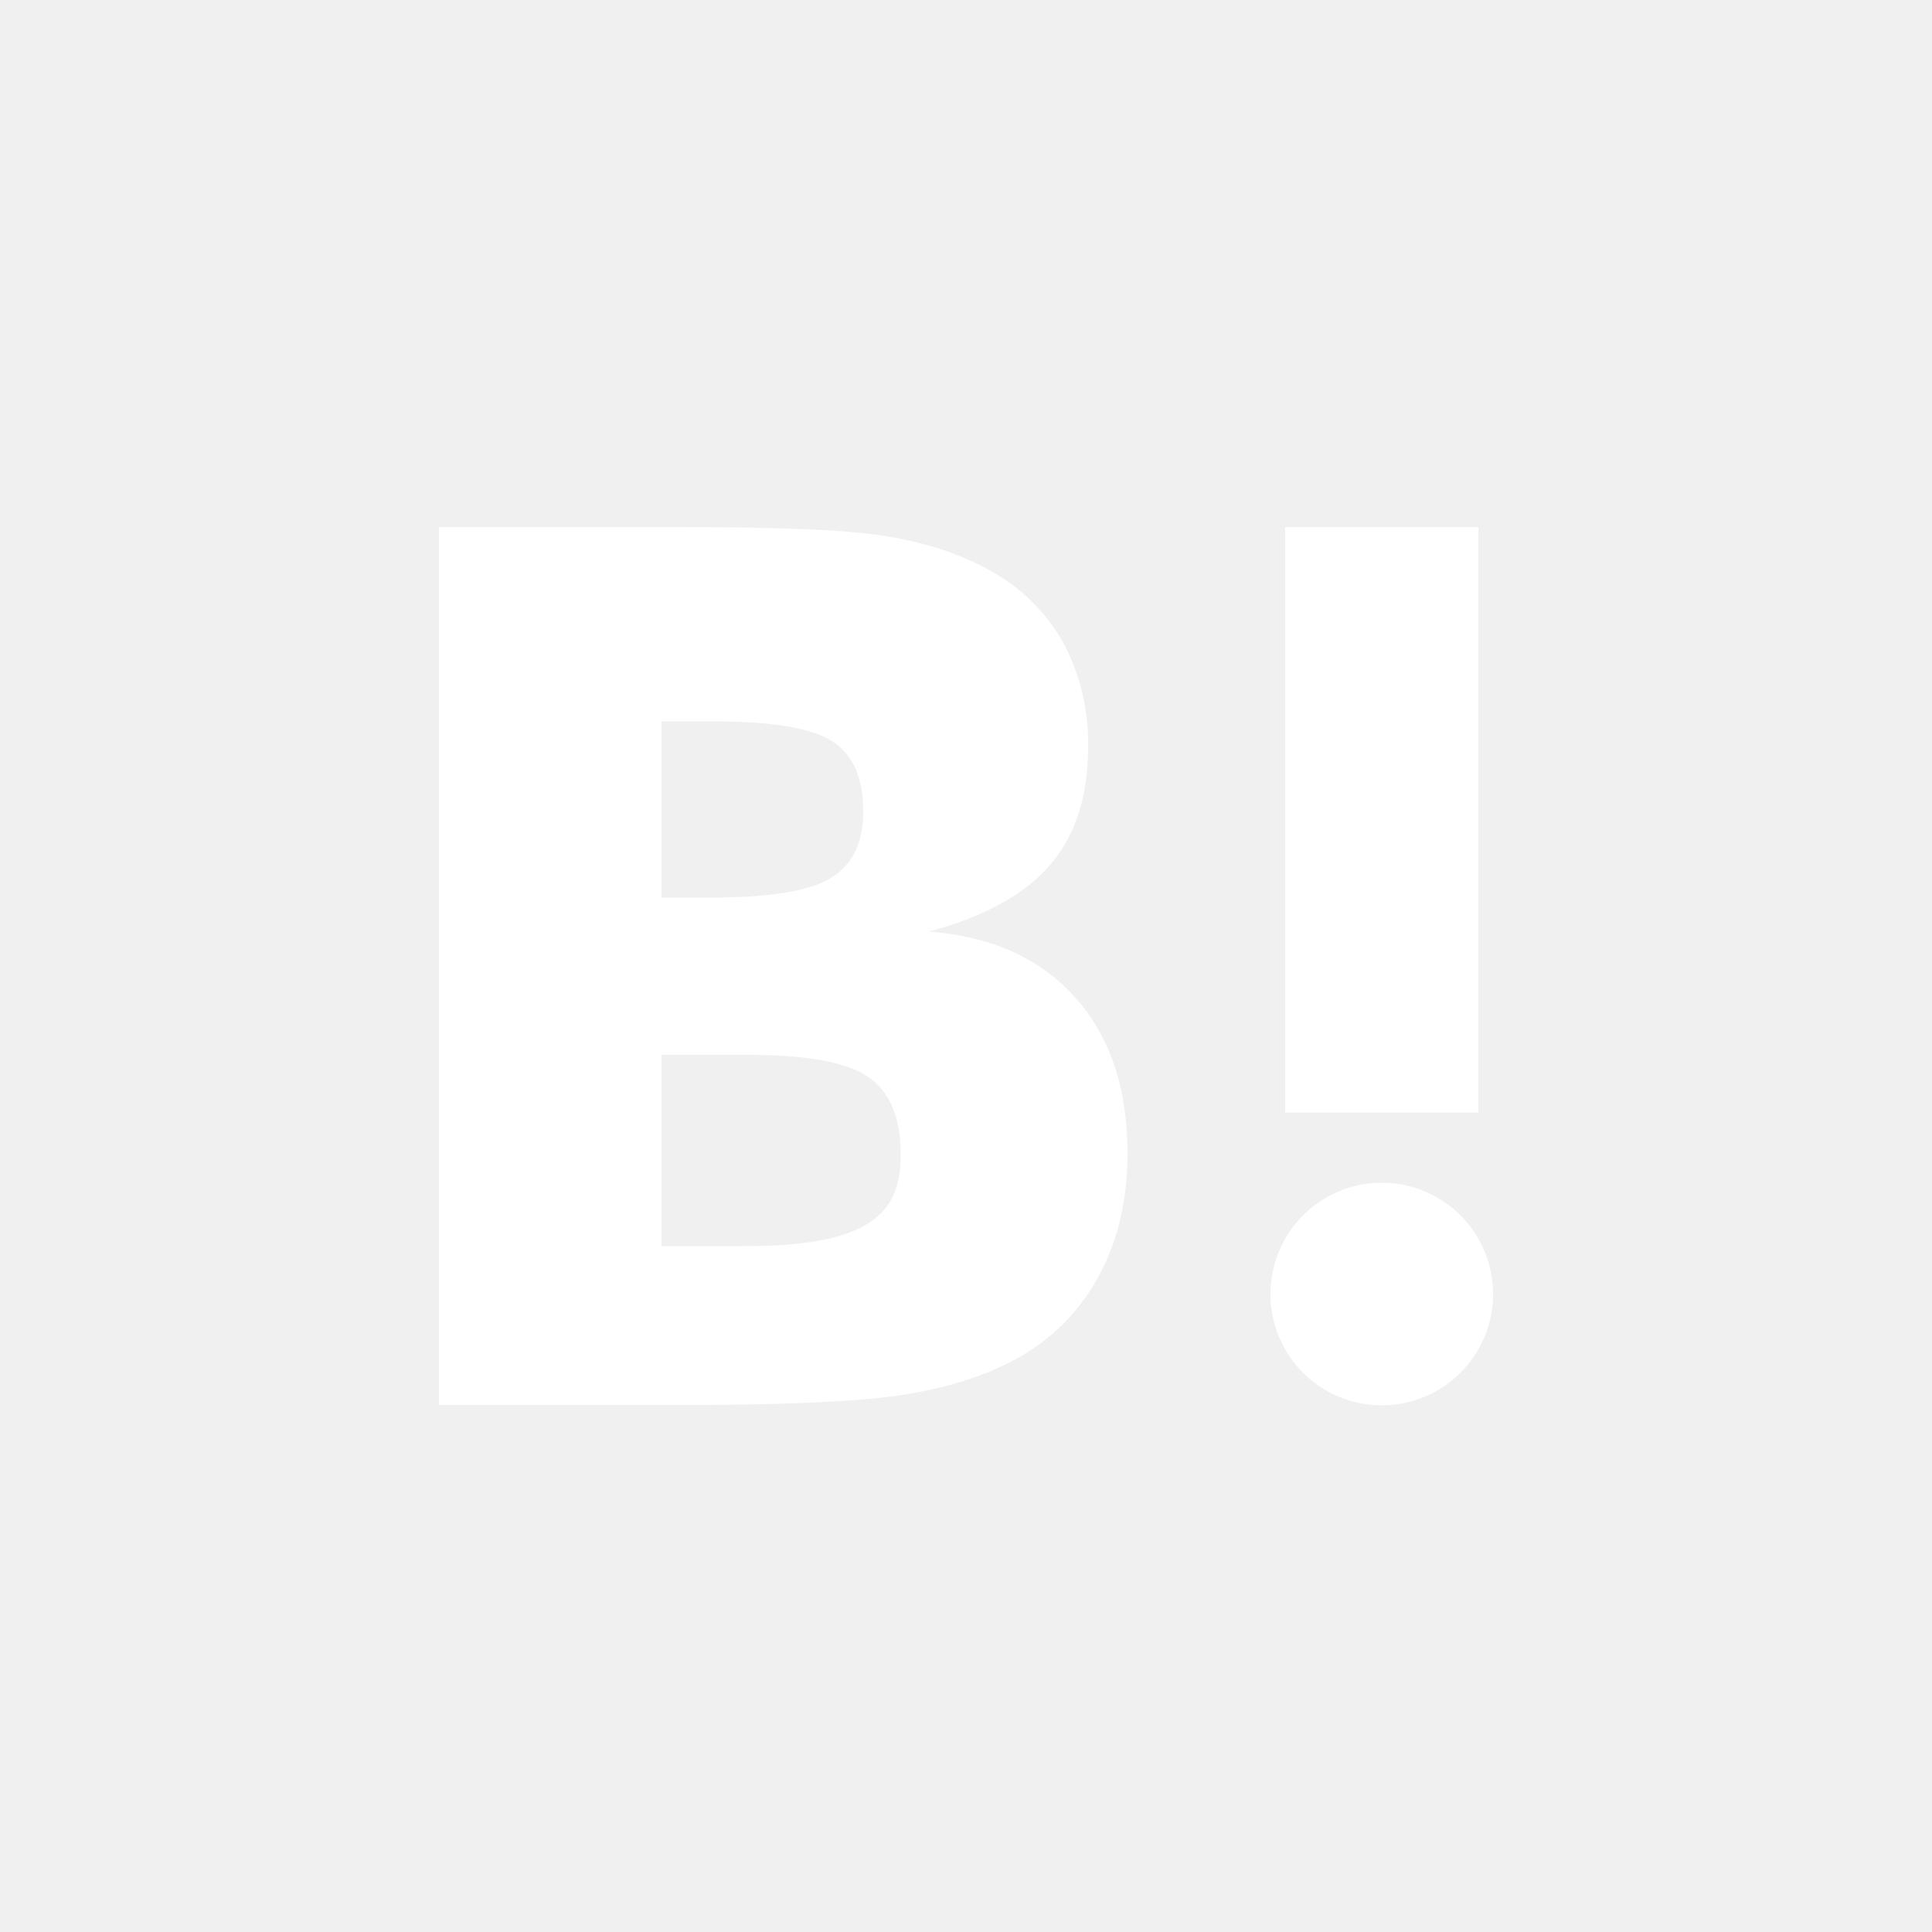
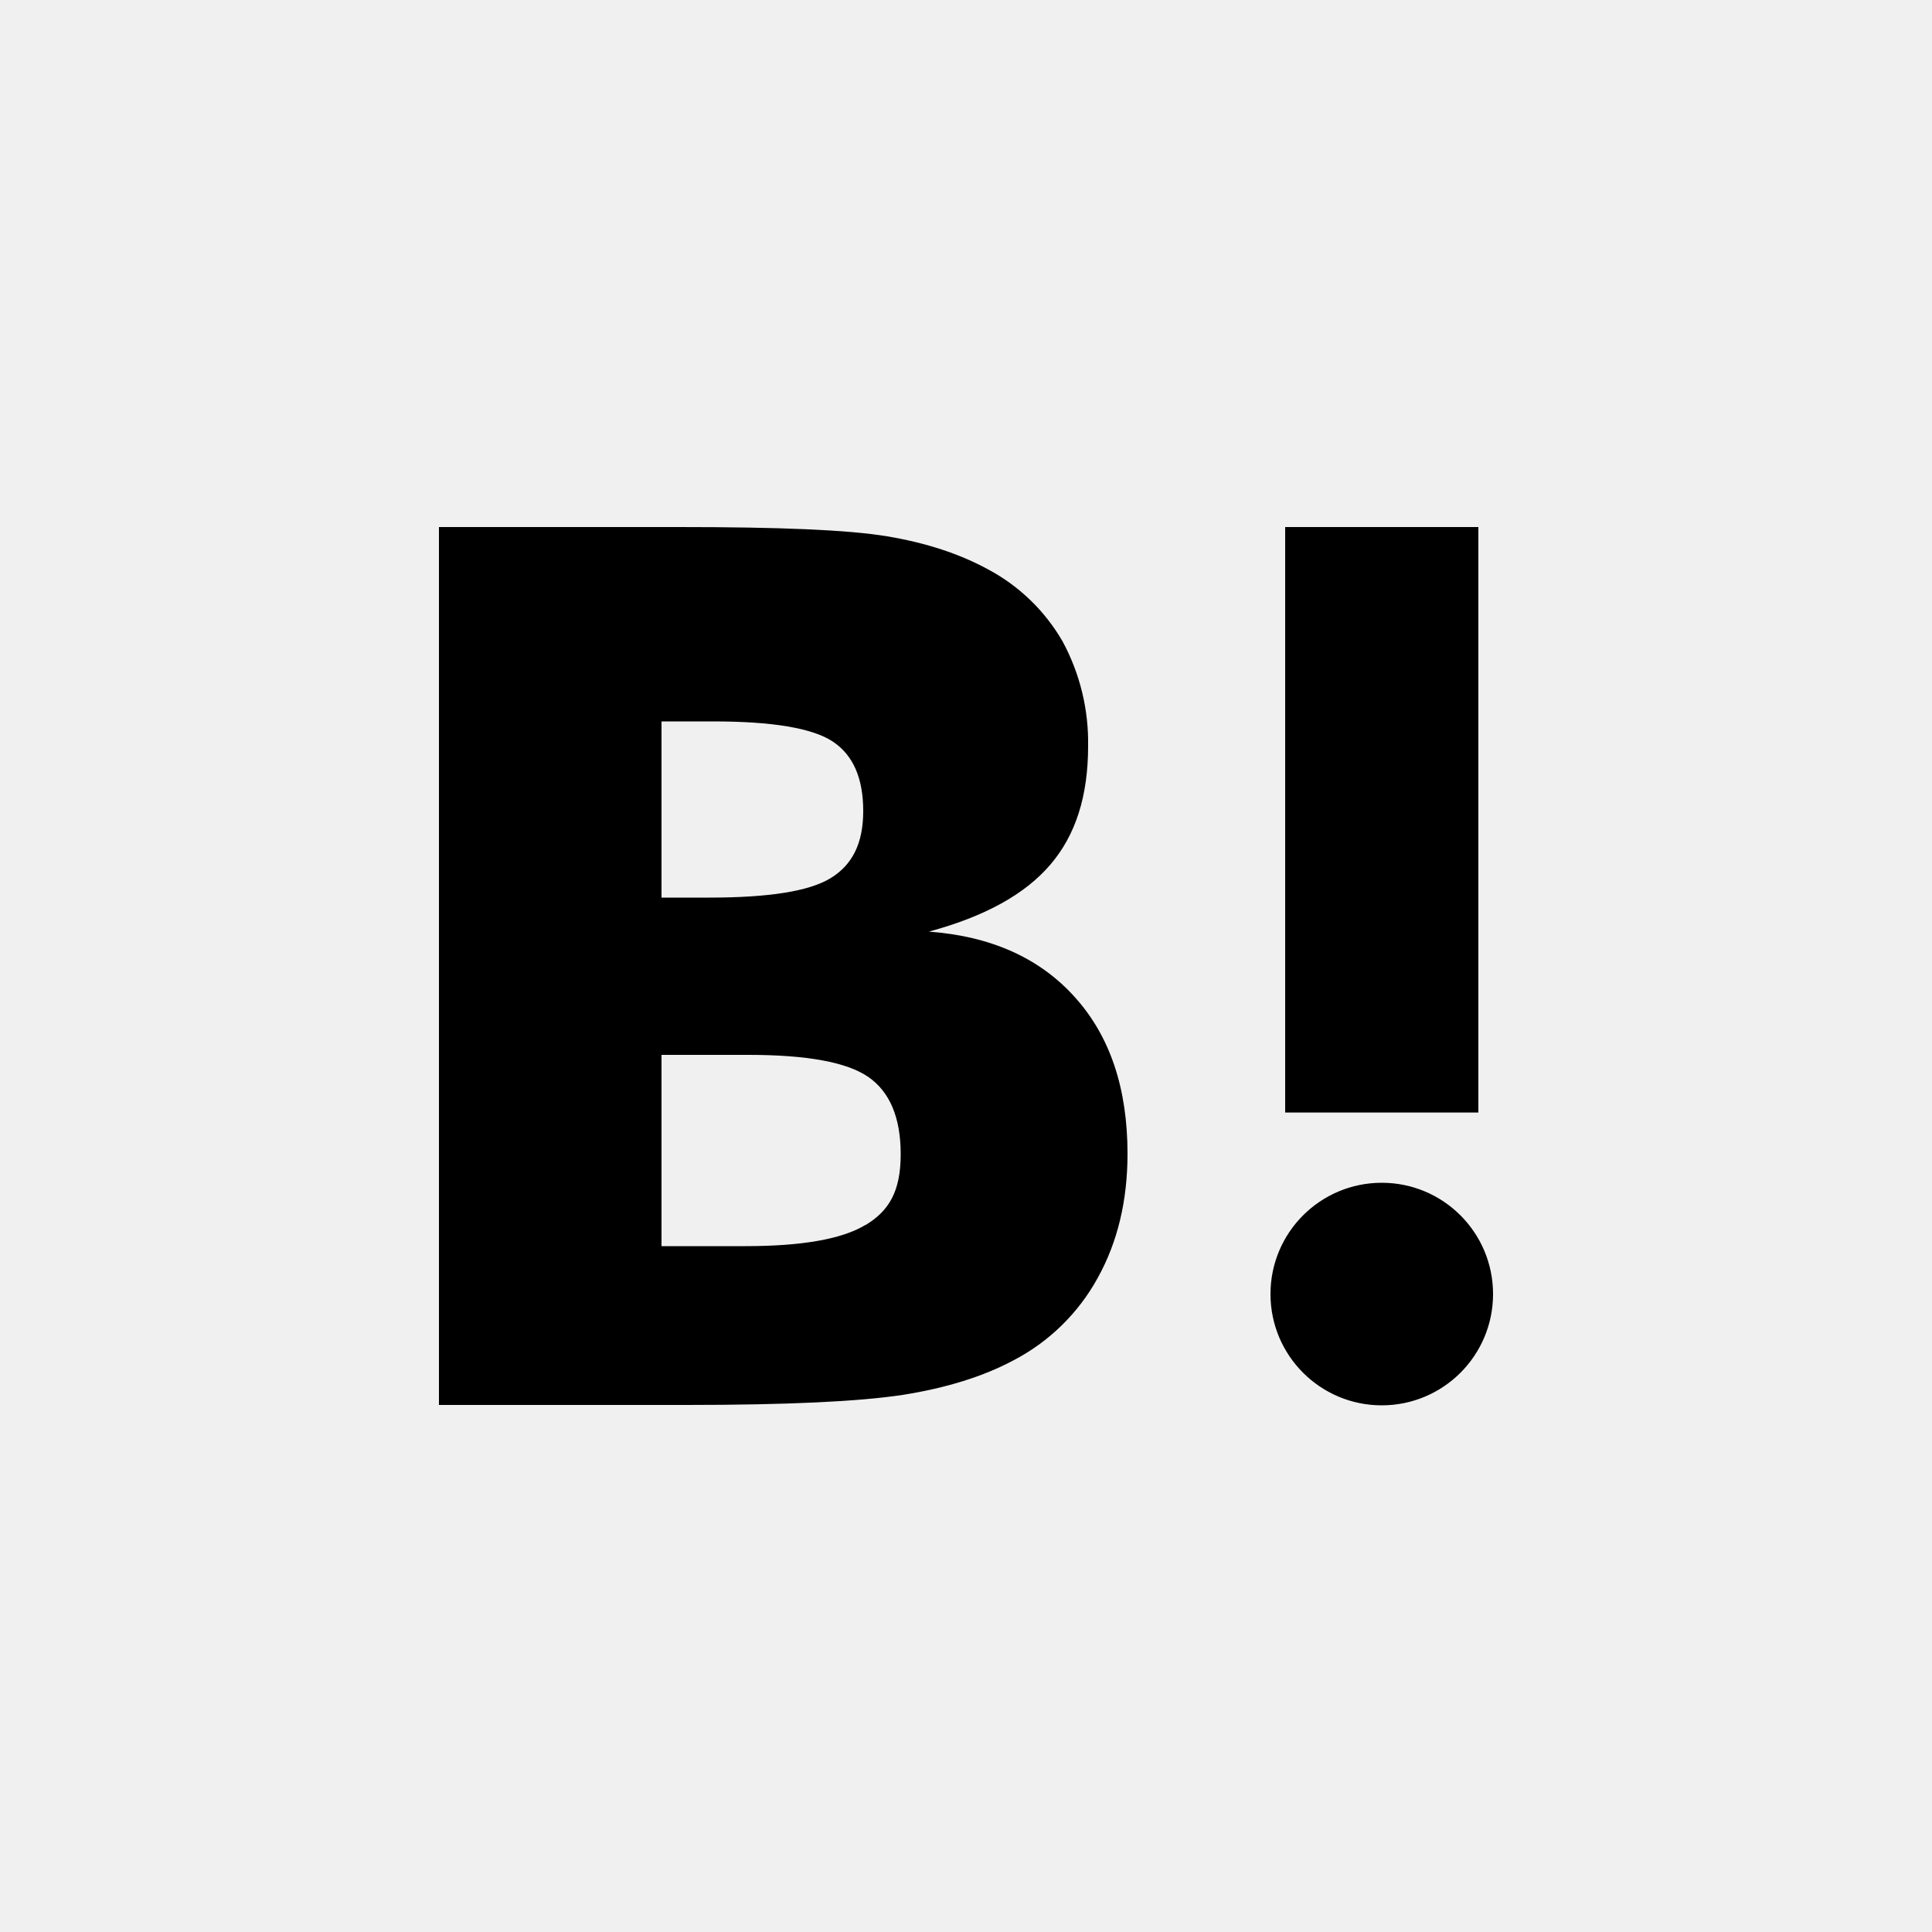
- <svg xmlns="http://www.w3.org/2000/svg" viewBox="0 0 500 500">
-   <path fill="#fff" d="M278.2 258.1c-9.07-10.13-21.67-15.8-37.8-17 14.4-3.9 24.8-9.6 31.4-17.3s9.8-17.8 9.8-30.7A54.98 54.98 0 0 0 275 166a48.711 48.711 0 0 0-19.2-18.6c-7.3-4-16-6.9-26.2-8.6s-28.1-2.4-53.7-2.4h-62.3v227.2h64.2c25.8 0 44.4-.87 55.8-2.6 11.4-1.8 20.9-4.8 28.6-8.9a52.53 52.53 0 0 0 21.9-21.4c5.1-9.2 7.7-19.9 7.7-32.1 0-16.9-4.5-30.4-13.6-40.5zm-107-71.4h13.3c15.4 0 25.73 1.73 31 5.2 5.3 3.5 7.9 9.5 7.9 18s-2.9 14-8.5 17.4-16.1 5-31.4 5h-12.3v-45.6zM224 317c-6.1 3.7-16.5 5.5-31.1 5.5h-21.7V273h22.6c15 0 25.4 1.9 30.9 5.7s8.4 10.4 8.4 20-3 14.7-9.2 18.4l.1-.1zm133.6-10.9c-15.91 0-28.8 12.89-28.8 28.8s12.89 28.8 28.8 28.8 28.8-12.89 28.8-28.8-12.89-28.8-28.8-28.8zm-25-169.7h50v151.52h-50V136.4z" />
+ <svg xmlns="http://www.w3.org/2000/svg" viewBox="0 0 500 500" fill="currentColor">
+   <path d="M278.2 258.1c-9.07-10.13-21.67-15.8-37.8-17 14.4-3.9 24.8-9.6 31.4-17.3s9.8-17.8 9.8-30.7A54.98 54.98 0 0 0 275 166a48.711 48.711 0 0 0-19.2-18.6c-7.3-4-16-6.9-26.2-8.6s-28.1-2.4-53.7-2.4h-62.3v227.2h64.2c25.8 0 44.4-.87 55.8-2.6 11.4-1.8 20.9-4.8 28.6-8.9a52.53 52.53 0 0 0 21.9-21.4c5.1-9.2 7.7-19.9 7.7-32.1 0-16.9-4.5-30.4-13.6-40.5zm-107-71.4h13.3c15.4 0 25.73 1.73 31 5.2 5.3 3.5 7.9 9.5 7.9 18s-2.9 14-8.5 17.4-16.1 5-31.4 5h-12.3v-45.6zM224 317c-6.1 3.7-16.5 5.5-31.1 5.5h-21.7V273h22.6c15 0 25.4 1.9 30.9 5.7s8.4 10.4 8.4 20-3 14.7-9.2 18.4l.1-.1zm133.6-10.9c-15.91 0-28.8 12.89-28.8 28.8s12.89 28.8 28.8 28.8 28.8-12.89 28.8-28.8-12.89-28.8-28.8-28.8zm-25-169.7h50v151.52h-50V136.4z" />
</svg>
